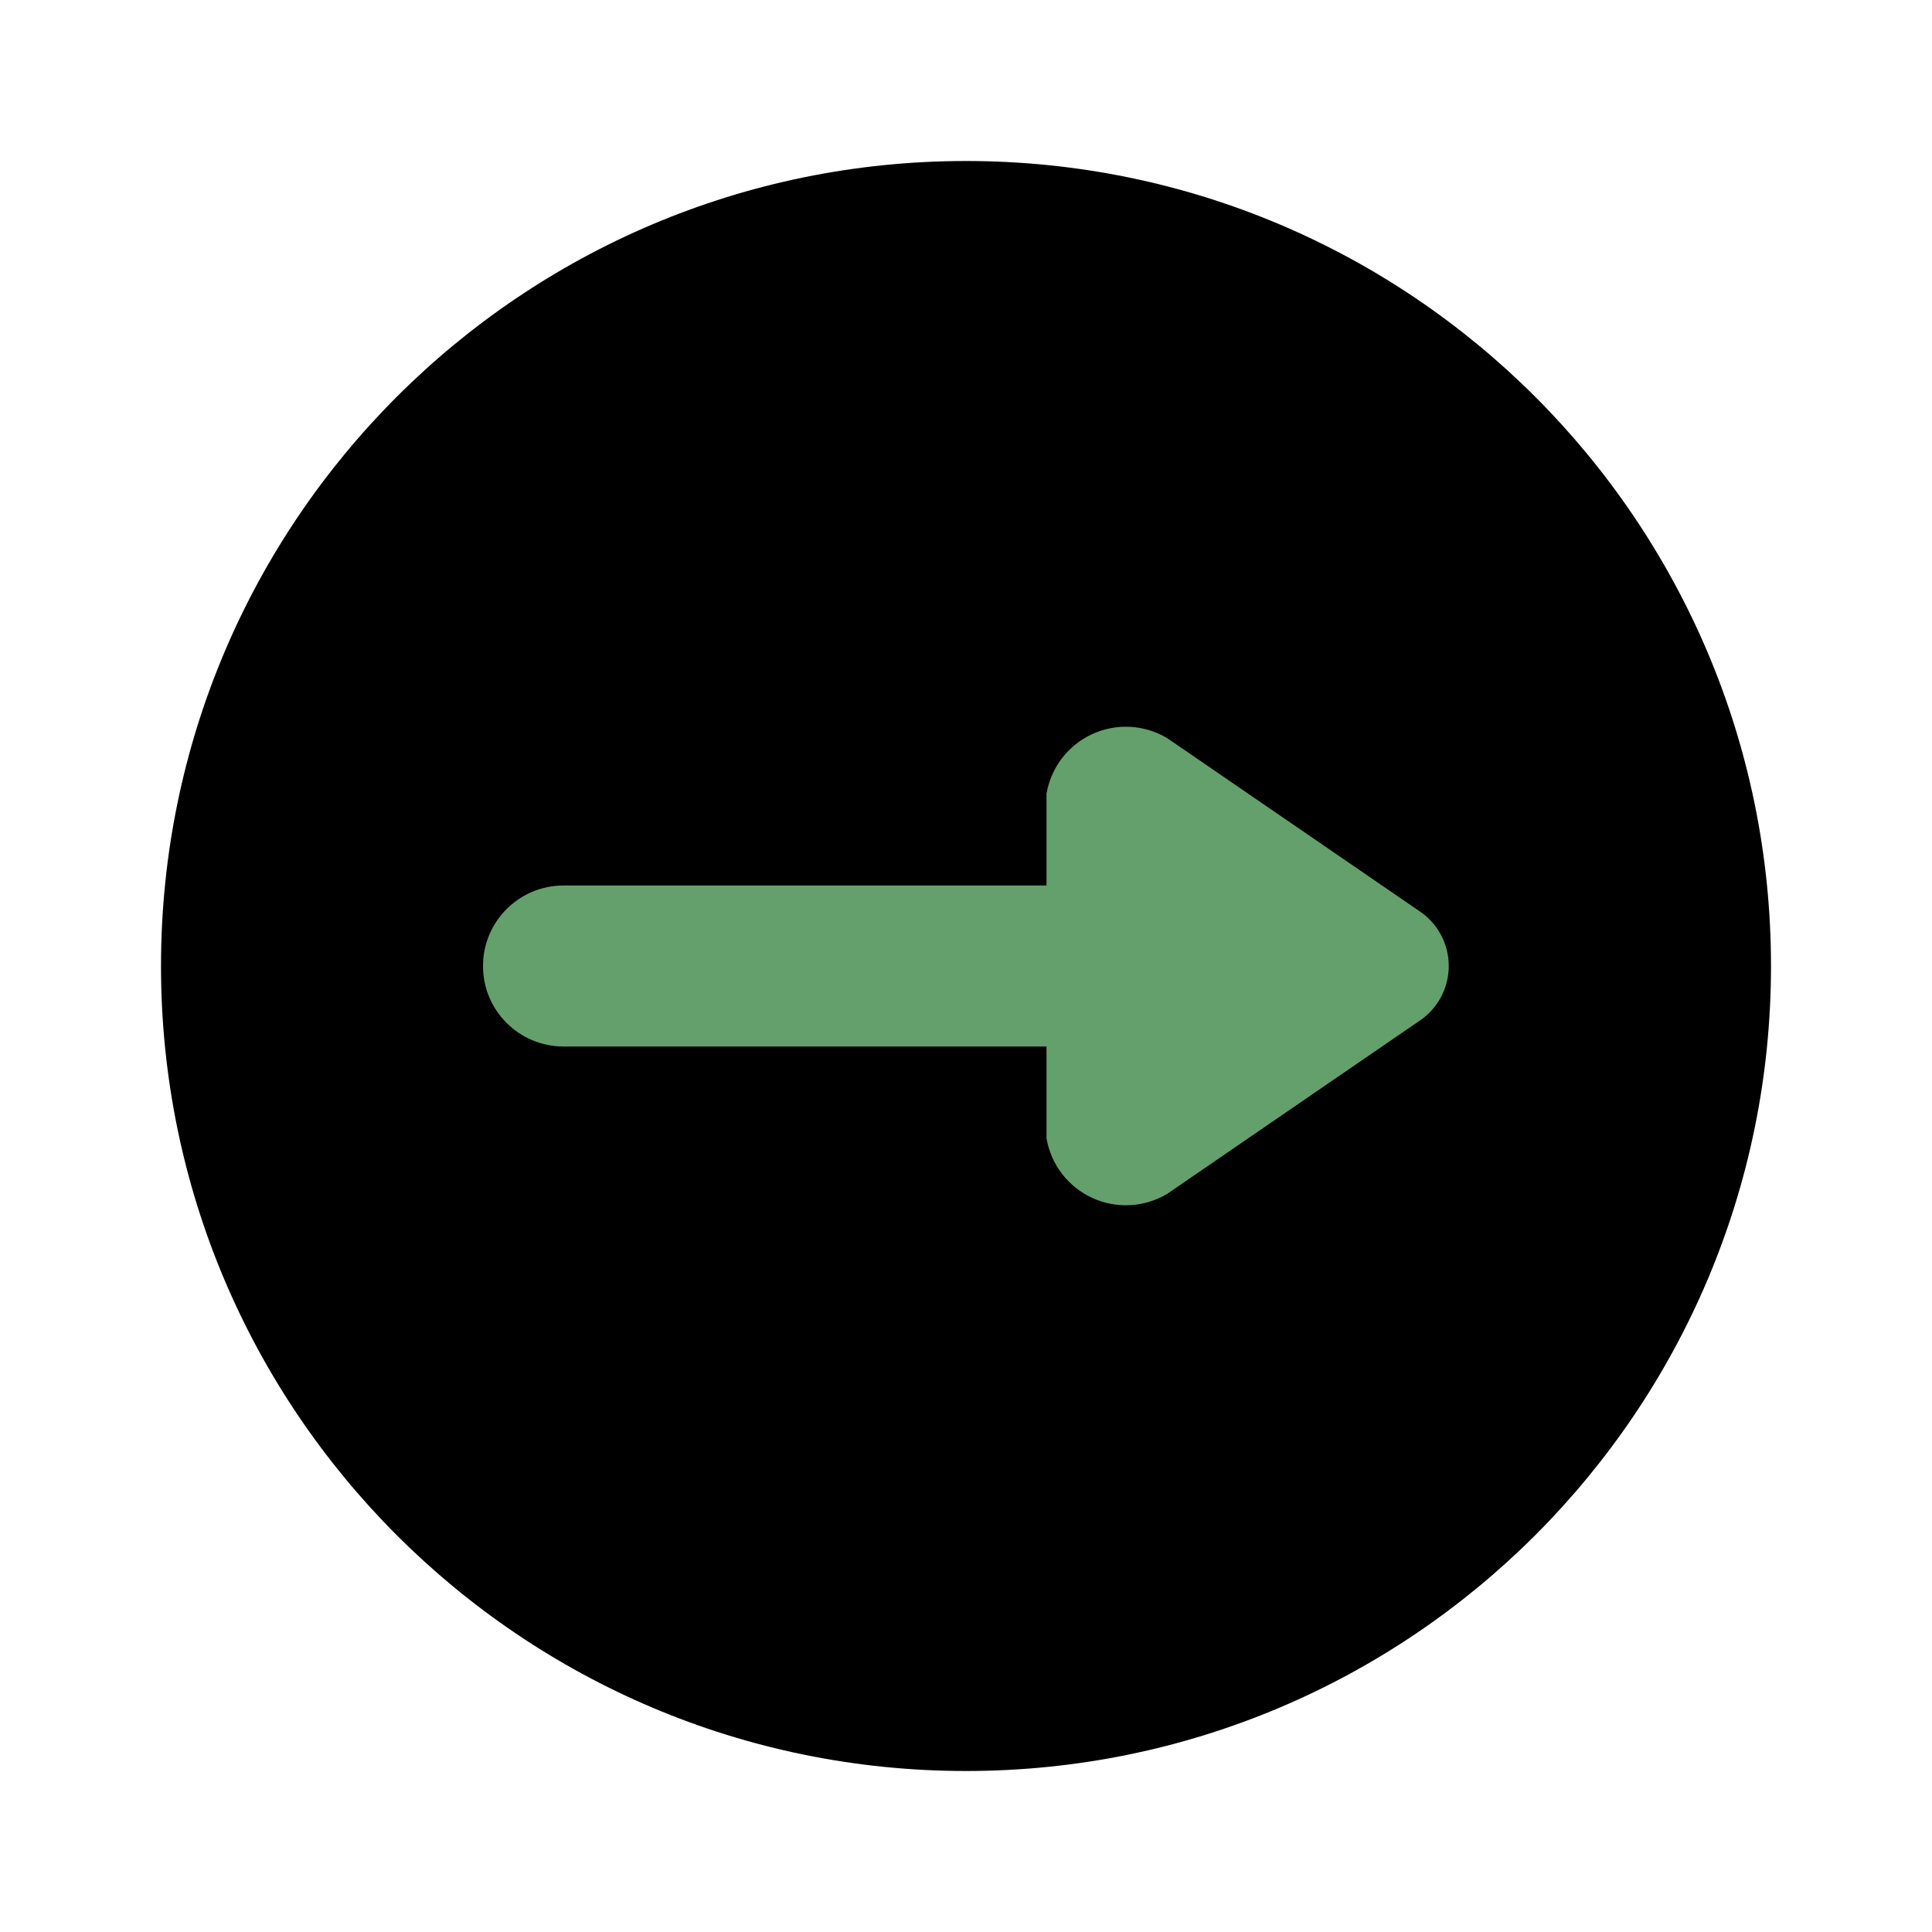
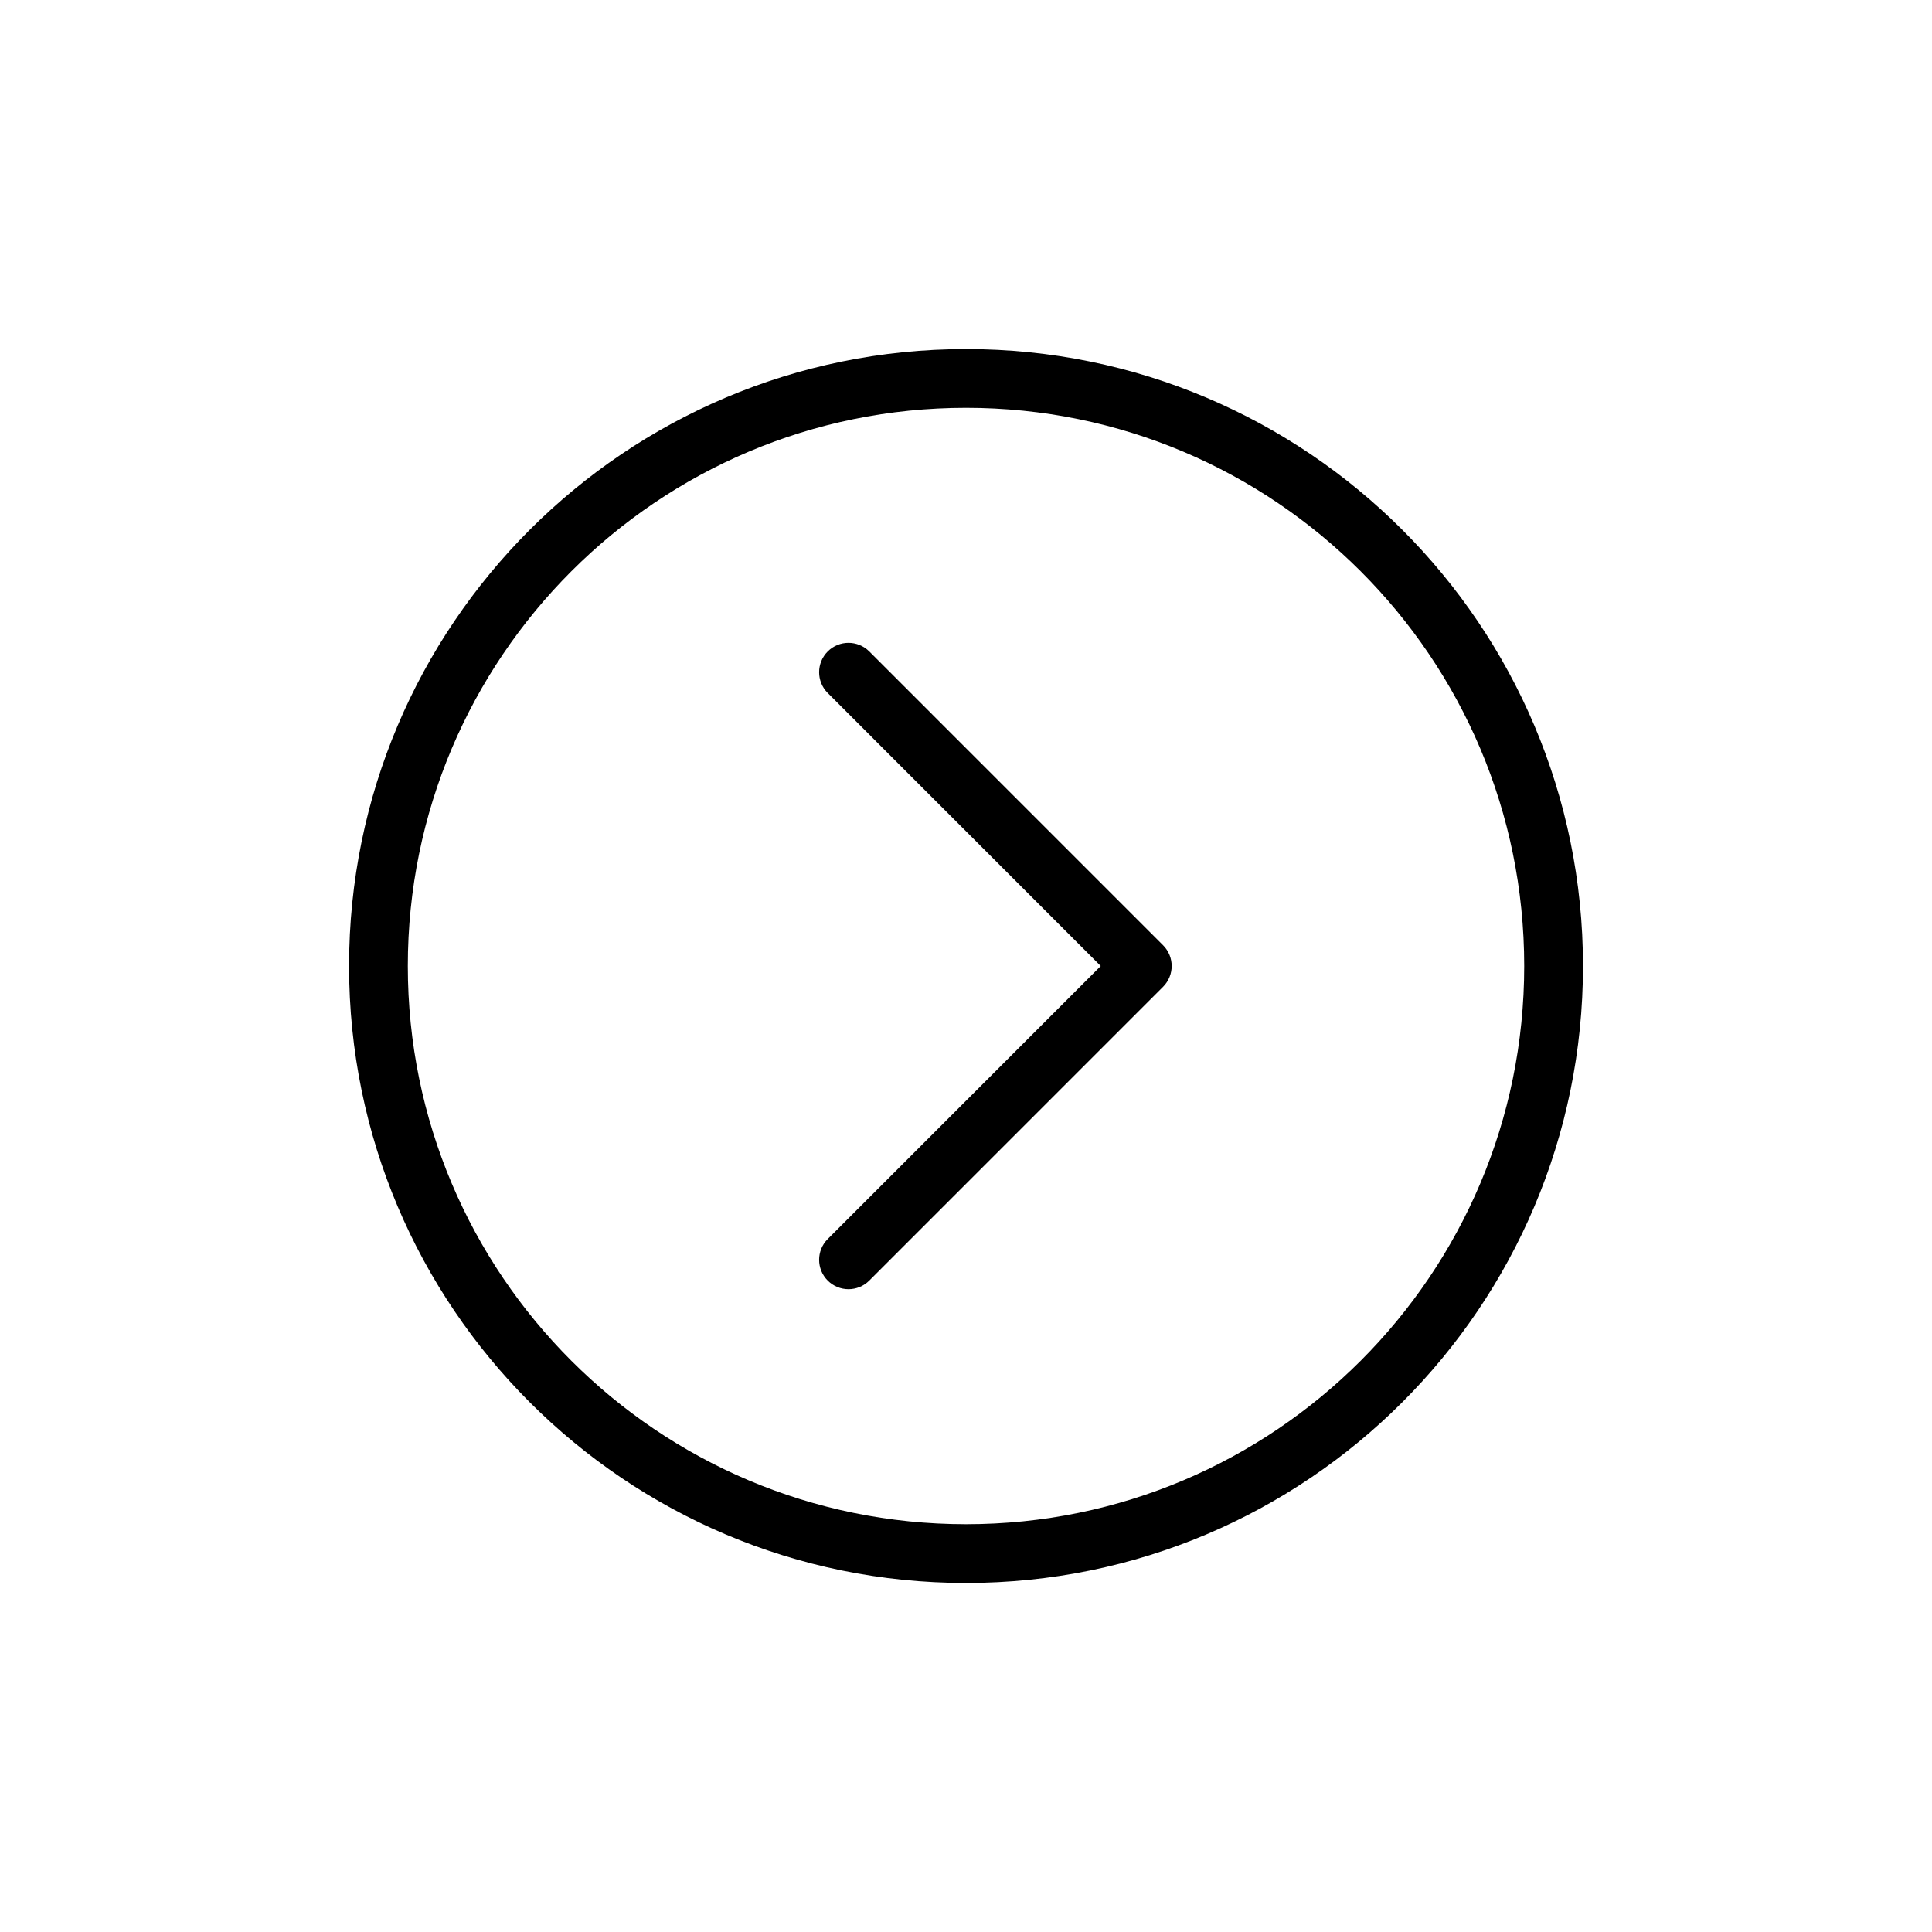
- <svg xmlns="http://www.w3.org/2000/svg" fill="#000000" viewBox="0 0 24 24" id="right-arrow-circle" data-name="Flat Color" class="icon flat-color">
-   <g id="SVGRepo_bgCarrier" stroke-width="0" />
-   <g id="SVGRepo_tracerCarrier" stroke-linecap="round" stroke-linejoin="round" />
-   <g id="SVGRepo_iconCarrier">
-     <circle id="primary" cx="12" cy="12" r="10" style="fill: #000000;" />
-     <path id="secondary" d="M17.62,11.31,14.5,9.17a1,1,0,0,0-1.5.69V11H7a1,1,0,0,0,0,2h6v1.14a1,1,0,0,0,1.5.69l3.12-2.14A.82.82,0,0,0,17.62,11.31Z" style="fill: #64a06b;" />
+ <svg xmlns="http://www.w3.org/2000/svg" width="1024" zoomAndPan="magnify" viewBox="0 0 768 768" height="1024" preserveAspectRatio="xMidYMid meet" version="1.0">
+   <defs>
+     <clipPath id="07586ba987">
+       <path d="M 138.758 138.758 L 629.258 138.758 L 629.258 629.258 L 138.758 629.258 Z M 138.758 138.758 " clip-rule="nonzero" />
+     </clipPath>
+   </defs>
+   <path fill="#000000" d="M 329.035 492.535 C 324.477 497.098 324.477 504.492 329.035 509.051 C 333.594 513.613 340.992 513.613 345.551 509.051 L 462.336 392.266 C 466.898 387.703 466.898 380.309 462.336 375.75 L 345.551 258.961 C 340.992 254.402 333.594 254.402 329.035 258.961 C 324.477 263.523 324.477 270.918 329.035 275.48 L 437.562 384.008 Z M 329.035 492.535 " fill-opacity="1" fill-rule="nonzero" />
+   <g clip-path="url(#07586ba987)">
+     <path fill="#000000" d="M 384.008 629.258 C 519.457 629.258 629.258 519.457 629.258 384.008 C 629.258 248.559 519.457 138.758 384.008 138.758 C 248.559 138.758 138.758 248.559 138.758 384.008 C 138.758 519.457 248.559 629.258 384.008 629.258 Z M 605.898 384.008 C 605.898 506.555 506.555 605.898 384.008 605.898 C 261.461 605.898 162.113 506.555 162.113 384.008 C 162.113 261.461 261.461 162.113 384.008 162.113 C 506.555 162.113 605.898 261.461 605.898 384.008 Z M 605.898 384.008 " fill-opacity="1" fill-rule="evenodd" />
  </g>
</svg>
